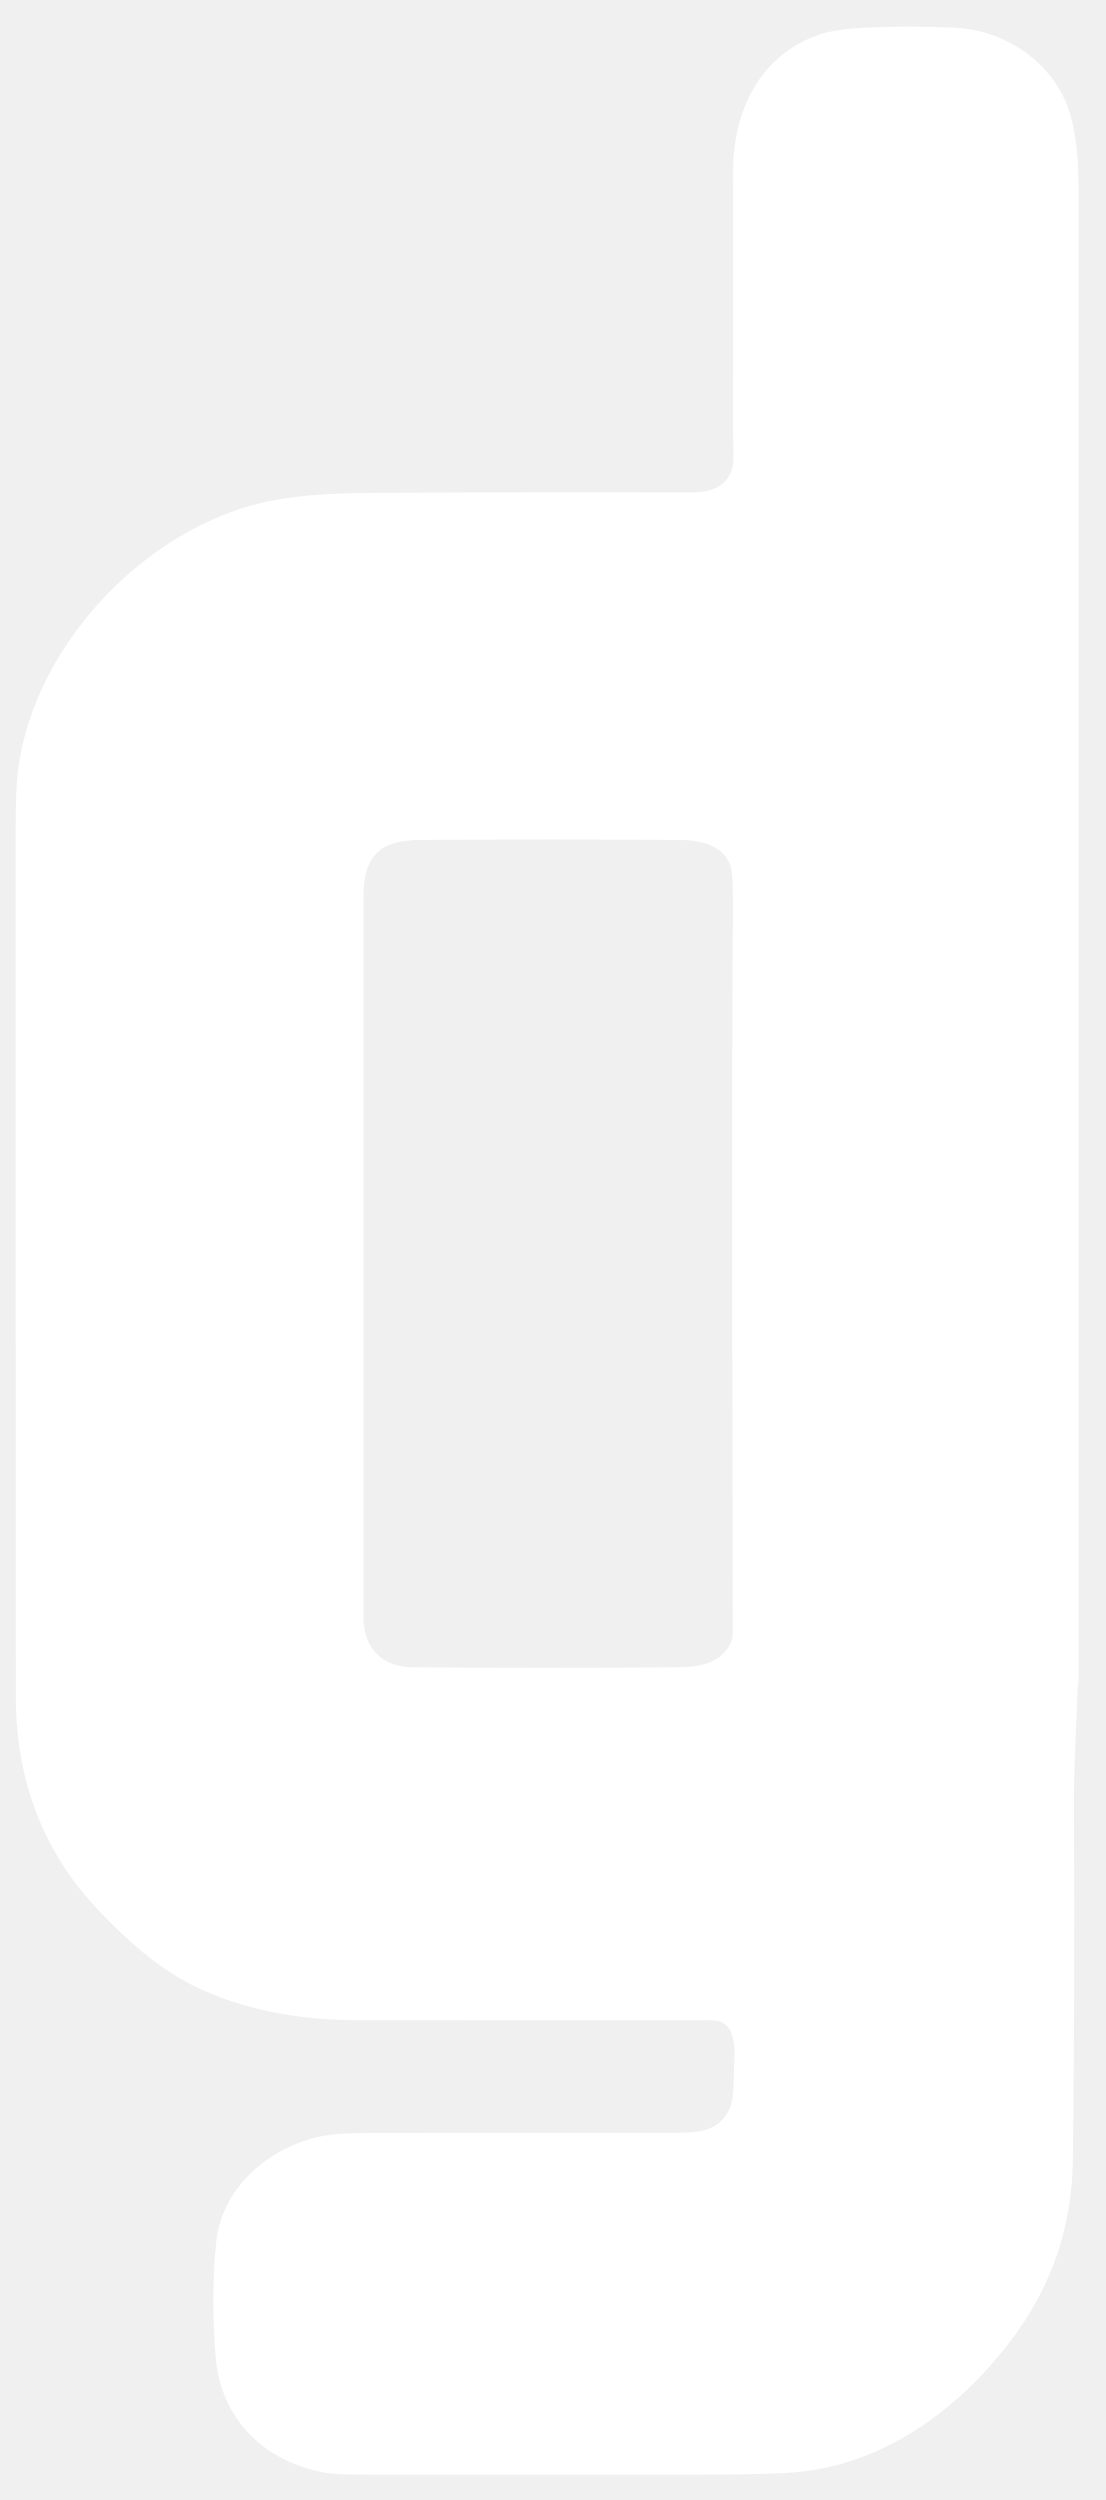
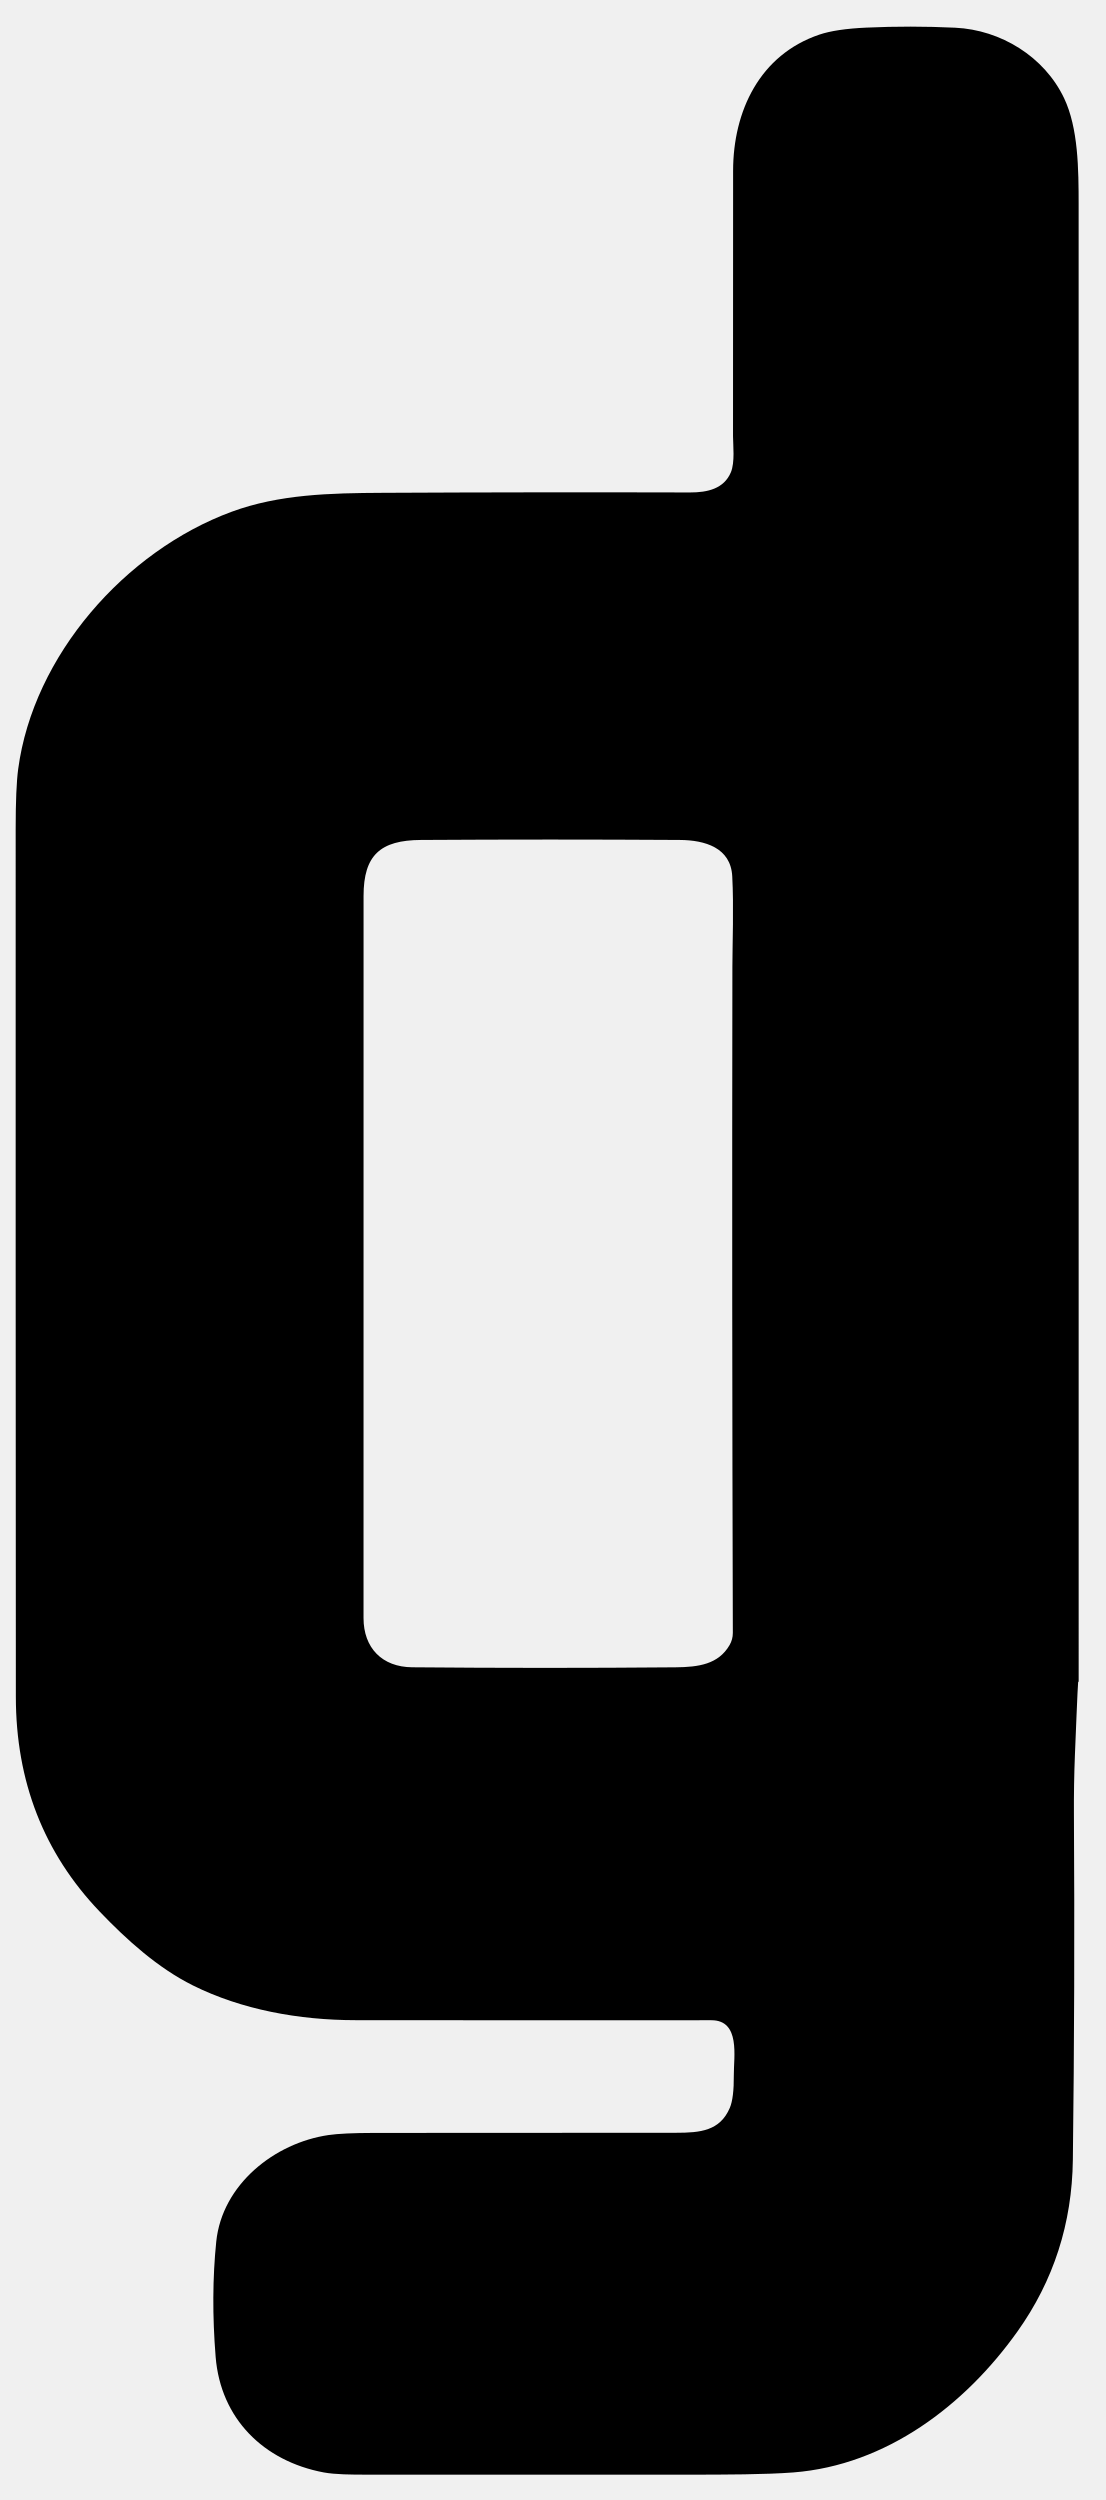
<svg xmlns="http://www.w3.org/2000/svg" version="1.1" viewBox="0 0 371 839">
-   <path fill="#ffffff" d="   M 361.82 564.55   C 361.71 564.66 360.83 586.81 360.74 589.00   Q 360.35 598.75 360.41 609.00   Q 360.77 666.91 360.05 724.81   Q 359.66 756.87 341.46 782.44   C 323.88 807.16 297.48 827.32 266.25 829.75   C 257.04 830.47 243.15 830.49 231.25 830.50   Q 176.58 830.51 121.91 830.49   C 118.24 830.48 112.52 830.47 108.66 829.75   C 88.42 825.95 74.04 811.67 72.37 790.98   Q 70.72 770.45 72.57 752.32   C 74.54 733.11 92.13 719.17 110.27 716.52   Q 115.01 715.83 125.50 715.81   Q 176.19 715.74 226.88 715.76   C 235.09 715.76 241.60 715.11 244.91 707.44   Q 246.33 704.15 246.27 696.36   C 246.22 690.31 248.56 677.98 238.74 677.99   Q 179.02 678.03 119.32 677.97   C 100.32 677.96 81.09 674.45 64.70 666.29   C 53.07 660.50 42.57 651.08 33.38 641.45   Q 5.34 612.05 5.32 569.45   Q 5.23 423.75 5.26 278.07   Q 5.26 264.36 6.10 258.11   C 11.18 219.99 42.01 184.92 77.73 171.75   C 93.67 165.87 110.81 165.48 128.50 165.39   Q 180.01 165.13 231.53 165.27   C 237.49 165.29 242.96 164.00 245.27 158.53   C 246.69 155.19 246.01 149.40 246.00 146.38   Q 245.98 101.85 246.03 57.31   C 246.05 37.27 254.97 18.38 275.00 11.61   Q 280.58 9.73 290.72 9.27   Q 305.64 8.59 320.58 9.30   C 335.89 10.03 350.49 19.03 357.11 32.95   C 361.87 42.97 361.99 56.79 361.99 68.75   Q 362.01 316.49 362.00 564.22   A 0.55 0.27 -35.4 0 1 361.82 564.55   Z   M 122.00 543.02   C 122.00 553.05 128.24 559.45 138.31 559.54   Q 182.52 559.94 226.73 559.55   C 234.42 559.48 241.09 558.56 244.84 552.10   Q 245.94 550.20 245.94 548.00   Q 245.61 435.81 245.79 324.38   C 245.80 317.15 246.29 304.19 245.74 294.06   C 245.23 284.48 236.60 281.94 228.12 281.89   Q 184.68 281.62 141.25 281.89   C 127.68 281.97 122.01 286.95 122.01 300.68   Q 121.99 421.85 122.00 543.02   Z" />
+   <path fill="#dgdgdg" d="   M 361.82 564.55   C 361.71 564.66 360.83 586.81 360.74 589.00   Q 360.35 598.75 360.41 609.00   Q 360.77 666.91 360.05 724.81   Q 359.66 756.87 341.46 782.44   C 323.88 807.16 297.48 827.32 266.25 829.75   C 257.04 830.47 243.15 830.49 231.25 830.50   Q 176.58 830.51 121.91 830.49   C 118.24 830.48 112.52 830.47 108.66 829.75   C 88.42 825.95 74.04 811.67 72.37 790.98   Q 70.72 770.45 72.57 752.32   C 74.54 733.11 92.13 719.17 110.27 716.52   Q 115.01 715.83 125.50 715.81   Q 176.19 715.74 226.88 715.76   C 235.09 715.76 241.60 715.11 244.91 707.44   Q 246.33 704.15 246.27 696.36   C 246.22 690.31 248.56 677.98 238.74 677.99   Q 179.02 678.03 119.32 677.97   C 100.32 677.96 81.09 674.45 64.70 666.29   C 53.07 660.50 42.57 651.08 33.38 641.45   Q 5.34 612.05 5.32 569.45   Q 5.23 423.75 5.26 278.07   Q 5.26 264.36 6.10 258.11   C 11.18 219.99 42.01 184.92 77.73 171.75   C 93.67 165.87 110.81 165.48 128.50 165.39   Q 180.01 165.13 231.53 165.27   C 237.49 165.29 242.96 164.00 245.27 158.53   C 246.69 155.19 246.01 149.40 246.00 146.38   Q 245.98 101.85 246.03 57.31   C 246.05 37.27 254.97 18.38 275.00 11.61   Q 280.58 9.73 290.72 9.27   Q 305.64 8.59 320.58 9.30   C 335.89 10.03 350.49 19.03 357.11 32.95   C 361.87 42.97 361.99 56.79 361.99 68.75   Q 362.01 316.49 362.00 564.22   A 0.55 0.27 -35.4 0 1 361.82 564.55   Z   M 122.00 543.02   C 122.00 553.05 128.24 559.45 138.31 559.54   Q 182.52 559.94 226.73 559.55   C 234.42 559.48 241.09 558.56 244.84 552.10   Q 245.94 550.20 245.94 548.00   Q 245.61 435.81 245.79 324.38   C 245.80 317.15 246.29 304.19 245.74 294.06   C 245.23 284.48 236.60 281.94 228.12 281.89   Q 184.68 281.62 141.25 281.89   C 127.68 281.97 122.01 286.95 122.01 300.68   Q 121.99 421.85 122.00 543.02   Z" />
</svg>
